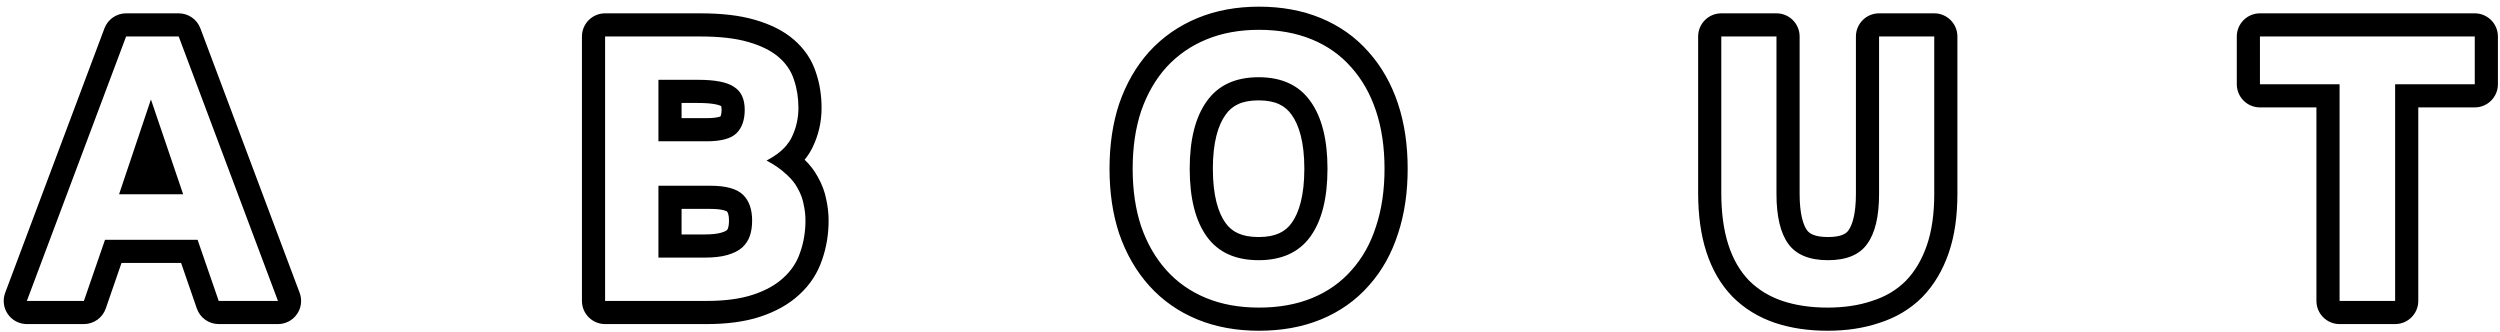
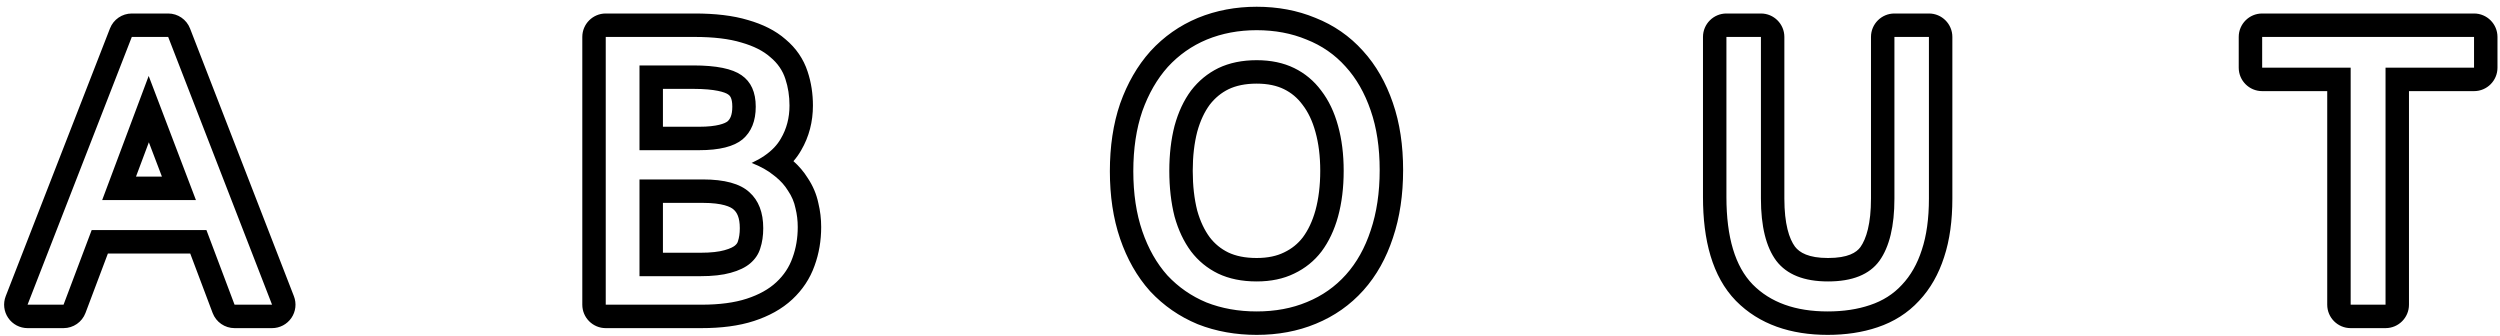
- <svg xmlns="http://www.w3.org/2000/svg" width="324" height="43" viewBox="0 0 324 43" fill="none">
-   <path fill-rule="evenodd" clip-rule="evenodd" d="M13.536 3.674C13.975 2.503 15.094 1.728 16.345 1.728L23.16 1.728C24.411 1.728 25.53 2.503 25.969 3.674L38.833 37.946C39.179 38.867 39.051 39.9 38.49 40.708C37.93 41.517 37.009 42 36.025 42H28.345C27.065 42 25.927 41.189 25.509 39.98L23.471 34.08L15.746 34.08L13.708 39.98C13.29 41.189 12.152 42 10.873 42H3.48C2.496 42 1.575 41.517 1.014 40.708C0.454 39.9 0.326 38.867 0.672 37.946L13.536 3.674ZM13.608 31.08H25.608L28.345 39H36.025L23.16 4.728L16.345 4.728L3.48 39H10.873L13.608 31.08ZM19.561 12.888L15.432 25.176H23.736L19.561 12.888ZM75.42 4.728C75.42 3.071 76.763 1.728 78.42 1.728L90.756 1.728C93.442 1.728 95.831 1.979 97.835 2.568C99.771 3.127 101.513 3.95 102.897 5.149C104.231 6.305 105.215 7.729 105.75 9.407C106.244 10.861 106.476 12.398 106.476 13.992C106.476 15.781 106.089 17.495 105.31 19.096C105.027 19.677 104.681 20.21 104.28 20.699C104.97 21.366 105.56 22.119 106.011 22.966C106.525 23.876 106.893 24.846 107.087 25.869C107.287 26.765 107.388 27.672 107.388 28.584C107.388 30.329 107.117 32.016 106.559 33.624C105.977 35.394 104.972 36.924 103.588 38.183C102.212 39.465 100.497 40.387 98.569 41.03C96.537 41.708 94.177 42 91.572 42H78.42C76.763 42 75.42 40.657 75.42 39V4.728ZM101.556 35.976C102.58 35.048 103.3 33.944 103.716 32.664C104.164 31.384 104.388 30.024 104.388 28.584C104.388 27.88 104.308 27.176 104.148 26.472C104.02 25.768 103.764 25.08 103.38 24.408C103.062 23.8 102.613 23.232 102.033 22.703C101.972 22.647 101.909 22.591 101.844 22.536C101.204 21.928 100.372 21.352 99.348 20.808C100.451 20.235 101.311 19.578 101.927 18.837C102.205 18.503 102.433 18.152 102.612 17.784C103.188 16.6 103.476 15.336 103.476 13.992C103.476 12.68 103.284 11.464 102.9 10.344C102.548 9.224 101.892 8.248 100.932 7.416C99.972 6.584 98.66 5.928 96.996 5.448C95.364 4.968 93.284 4.728 90.756 4.728L78.42 4.728V39H91.572C93.972 39 95.988 38.728 97.62 38.184C99.252 37.64 100.564 36.904 101.556 35.976ZM94.26 33.048C95.06 32.824 95.7 32.504 96.18 32.088C96.66 31.64 96.996 31.128 97.188 30.552C97.38 29.976 97.476 29.32 97.476 28.584C97.476 27.112 97.076 25.992 96.276 25.224C95.476 24.456 94.068 24.072 92.052 24.072H85.332V33.384H91.332C92.516 33.384 93.492 33.272 94.26 33.048ZM88.332 30.384H91.332C92.354 30.384 93.022 30.284 93.42 30.168L93.451 30.159C93.879 30.039 94.091 29.914 94.18 29.849C94.288 29.738 94.324 29.659 94.342 29.603C94.413 29.39 94.476 29.064 94.476 28.584C94.476 27.727 94.273 27.465 94.211 27.401C94.185 27.384 94.078 27.322 93.831 27.254C93.461 27.153 92.887 27.072 92.052 27.072H88.332V30.384ZM93.469 13.758C93.459 13.752 93.45 13.745 93.44 13.739C93.44 13.739 93.441 13.739 93.44 13.739M93.469 13.758C93.488 13.83 93.516 13.978 93.516 14.232C93.516 14.626 93.463 14.86 93.42 14.983C93.403 15.03 93.388 15.063 93.374 15.086C93.335 15.103 93.27 15.127 93.174 15.153C92.862 15.238 92.349 15.312 91.572 15.312H88.332V13.344H90.516C91.478 13.344 92.199 13.412 92.718 13.515C92.973 13.565 93.155 13.62 93.279 13.666C93.394 13.709 93.44 13.739 93.44 13.739M85.332 10.344H90.516C92.692 10.344 94.228 10.648 95.124 11.256C96.052 11.832 96.516 12.824 96.516 14.232C96.516 15.544 96.164 16.552 95.46 17.256C94.756 17.96 93.46 18.312 91.572 18.312H85.332V10.344ZM145.065 30.338L145.052 30.301C144.196 27.734 143.794 24.909 143.794 21.864C143.794 18.819 144.196 15.995 145.052 13.427L145.065 13.39C145.949 10.848 147.228 8.603 148.93 6.708L148.953 6.683C150.696 4.784 152.791 3.334 155.202 2.339C157.634 1.335 160.303 0.864 163.162 0.864C166.048 0.864 168.734 1.333 171.171 2.339C173.588 3.336 175.666 4.796 177.358 6.721C179.063 8.623 180.326 10.876 181.176 13.427C182.032 15.995 182.434 18.819 182.434 21.864C182.434 24.901 182.034 27.719 181.183 30.281C180.364 32.84 179.115 35.101 177.405 37.008C175.713 38.932 173.635 40.392 171.219 41.389C168.778 42.396 166.074 42.864 163.162 42.864C160.277 42.864 157.59 42.395 155.154 41.389C152.737 40.392 150.649 38.935 148.93 37.02C147.228 35.125 145.949 32.88 145.065 30.338ZM178.33 29.352C179.066 27.144 179.434 24.648 179.434 21.864C179.434 19.08 179.066 16.584 178.33 14.376C177.594 12.168 176.522 10.28 175.114 8.712C173.738 7.144 172.042 5.944 170.026 5.112C168.01 4.28 165.722 3.864 163.162 3.864C160.634 3.864 158.362 4.28 156.346 5.112C154.33 5.944 152.602 7.144 151.162 8.712C149.754 10.28 148.666 12.168 147.898 14.376C147.162 16.584 146.794 19.08 146.794 21.864C146.794 24.648 147.162 27.144 147.898 29.352C148.666 31.56 149.754 33.448 151.162 35.016C152.57 36.584 154.282 37.784 156.298 38.616C158.314 39.448 160.602 39.864 163.162 39.864C165.754 39.864 168.058 39.448 170.074 38.616C172.09 37.784 173.786 36.584 175.162 35.016C176.57 33.448 177.626 31.56 178.33 29.352ZM167.398 14.879L167.385 14.861C166.582 13.726 165.349 13.008 163.114 13.008C160.879 13.008 159.646 13.726 158.843 14.861L158.83 14.879C157.866 16.22 157.186 18.421 157.186 21.864C157.186 25.346 157.869 27.559 158.83 28.897C159.626 30.004 160.861 30.72 163.114 30.72C165.368 30.72 166.603 30.004 167.398 28.897C168.36 27.559 169.042 25.346 169.042 21.864C169.042 18.421 168.362 16.22 167.398 14.879ZM220.079 4.728C220.079 3.071 221.423 1.728 223.079 1.728L230.231 1.728C231.888 1.728 233.231 3.071 233.231 4.728V25.128C233.231 27.792 233.719 29.191 234.194 29.843C234.457 30.205 235.072 30.72 236.903 30.72C238.742 30.72 239.311 30.203 239.539 29.88L239.55 29.864C239.555 29.857 239.56 29.85 239.565 29.843C240.04 29.191 240.527 27.792 240.527 25.128V4.728C240.527 3.071 241.871 1.728 243.527 1.728L250.679 1.728C252.336 1.728 253.679 3.071 253.679 4.728V25.128C253.679 27.953 253.332 30.525 252.555 32.778C251.794 34.986 250.67 36.922 249.133 38.501L249.105 38.529C247.56 40.075 245.685 41.174 243.548 41.851C241.496 42.544 239.252 42.864 236.855 42.864C234.418 42.864 232.137 42.542 230.051 41.846L230.035 41.841C227.934 41.127 226.09 40.013 224.558 38.481L224.53 38.453C222.973 36.854 221.862 34.878 221.136 32.624C220.408 30.363 220.079 27.798 220.079 24.984V4.728ZM242.615 39C244.343 38.456 245.799 37.592 246.983 36.408C248.167 35.192 249.079 33.656 249.719 31.8C250.359 29.944 250.679 27.72 250.679 25.128V4.728L243.527 4.728V25.128C243.527 28.04 243.015 30.2 241.991 31.608C240.999 33.016 239.303 33.72 236.903 33.72C234.503 33.72 232.791 33.016 231.767 31.608C230.743 30.2 230.231 28.04 230.231 25.128V4.728L223.079 4.728V24.984C223.079 27.576 223.383 29.816 223.991 31.704C224.599 33.592 225.495 35.144 226.679 36.36C227.863 37.544 229.303 38.424 230.999 39C232.727 39.576 234.679 39.864 236.855 39.864C238.999 39.864 240.919 39.576 242.615 39ZM292.889 13.92C291.232 13.92 289.889 12.577 289.889 10.92V4.728C289.889 3.071 291.232 1.728 292.889 1.728L320.729 1.728C322.385 1.728 323.729 3.071 323.729 4.728V10.92C323.729 12.577 322.385 13.92 320.729 13.92L313.409 13.92V39C313.409 40.657 312.065 42 310.409 42H303.209C301.552 42 300.209 40.657 300.209 39V13.92L292.889 13.92ZM310.409 10.92L320.729 10.92V4.728L292.889 4.728V10.92L303.209 10.92V39H310.409V10.92ZM169.834 30.648C168.362 32.696 166.122 33.72 163.114 33.72C160.106 33.72 157.866 32.696 156.394 30.648C154.922 28.6 154.186 25.672 154.186 21.864C154.186 18.088 154.922 15.176 156.394 13.128C157.866 11.048 160.106 10.008 163.114 10.008C166.122 10.008 168.362 11.048 169.834 13.128C171.306 15.176 172.042 18.088 172.042 21.864C172.042 25.672 171.306 28.6 169.834 30.648Z" fill="black" fill-opacity="1" />
+ <svg xmlns="http://www.w3.org/2000/svg" width="320" height="43" viewBox="0 0 320 43" fill="none">
+   <path fill-rule="evenodd" clip-rule="evenodd" d="M14.076 3.64C14.524 2.487 15.635 1.728 16.871 1.728H21.527C22.765 1.728 23.876 2.489 24.324 3.643L37.62 37.915C37.978 38.838 37.858 39.878 37.299 40.695C36.739 41.512 35.813 42 34.823 42H30.023C28.775 42 27.657 41.227 27.216 40.058L24.348 32.448H13.811L10.943 40.058C10.502 41.227 9.384 42 8.135 42H3.527C2.537 42 1.61 41.511 1.051 40.693C0.492 39.876 0.372 38.835 0.732 37.911L14.076 3.64ZM11.735 29.448H26.423L30.023 39H34.823L21.527 4.728H16.871L3.527 39H8.135L11.735 29.448ZM13.079 25.608L19.031 9.72L25.079 25.608H13.079ZM17.407 22.608H20.727L19.054 18.212L17.407 22.608ZM74.535 4.728C74.535 3.071 75.878 1.728 77.535 1.728H88.911C91.499 1.728 93.813 1.979 95.762 2.571C97.587 3.096 99.244 3.882 100.563 5.044C101.88 6.147 102.845 7.531 103.377 9.168C103.837 10.553 104.055 12.008 104.055 13.512C104.055 15.561 103.57 17.495 102.549 19.236C102.265 19.736 101.933 20.2 101.561 20.63C102.27 21.26 102.885 21.976 103.385 22.782C104.045 23.766 104.508 24.844 104.75 26.003C104.993 27 105.111 28.023 105.111 29.064C105.111 30.788 104.837 32.447 104.262 34.016C103.677 35.669 102.713 37.108 101.422 38.313C100.072 39.574 98.394 40.47 96.514 41.084C94.553 41.724 92.28 42 89.775 42H77.535C75.878 42 74.535 40.657 74.535 39V4.728ZM101.439 33C101.887 31.784 102.111 30.472 102.111 29.064C102.111 28.232 102.015 27.432 101.823 26.664C101.663 25.864 101.343 25.112 100.863 24.408C100.457 23.741 99.919 23.139 99.25 22.604C99.181 22.548 99.111 22.494 99.039 22.44C98.303 21.832 97.359 21.304 96.207 20.856C97.417 20.294 98.379 19.638 99.093 18.887C99.436 18.525 99.722 18.142 99.951 17.736C100.687 16.488 101.055 15.08 101.055 13.512C101.055 12.296 100.879 11.16 100.527 10.104C100.175 9.016 99.535 8.088 98.607 7.32C97.711 6.52 96.479 5.896 94.911 5.448C93.343 4.968 91.343 4.728 88.911 4.728H77.535V39H89.775C92.079 39 94.015 38.744 95.583 38.232C97.151 37.72 98.415 37.016 99.375 36.12C100.335 35.224 101.023 34.184 101.439 33ZM94.911 9.624C93.727 8.792 91.679 8.376 88.767 8.376H81.855V19.224H89.487C92.079 19.224 93.935 18.76 95.055 17.832C96.175 16.872 96.735 15.48 96.735 13.656C96.735 11.8 96.127 10.456 94.911 9.624ZM93.124 15.536C93.419 15.274 93.735 14.802 93.735 13.656C93.735 12.501 93.403 12.227 93.217 12.1L93.186 12.079C92.809 11.814 91.579 11.376 88.767 11.376H84.855V16.224H89.487C91.825 16.224 92.807 15.786 93.124 15.536ZM97.311 31.8C97.567 31.032 97.695 30.168 97.695 29.208C97.695 27.192 97.103 25.656 95.919 24.6C94.735 23.512 92.751 22.968 89.967 22.968H81.855V35.352H89.631C91.199 35.352 92.495 35.208 93.519 34.92C94.575 34.632 95.407 34.232 96.015 33.72C96.655 33.176 97.087 32.536 97.311 31.8ZM94.078 31.429C94.317 31.224 94.4 31.061 94.441 30.927C94.449 30.901 94.457 30.876 94.465 30.851C94.602 30.44 94.695 29.904 94.695 29.208C94.695 27.799 94.304 27.179 93.922 26.839C93.911 26.829 93.9 26.819 93.889 26.809C93.543 26.491 92.504 25.968 89.967 25.968H84.855V32.352H89.631C91.041 32.352 92.04 32.22 92.707 32.032L92.73 32.026C93.508 31.814 93.901 31.576 94.078 31.429ZM153.325 41.504C153.306 41.496 153.288 41.489 153.269 41.481C150.961 40.519 148.943 39.124 147.241 37.306C147.226 37.29 147.211 37.274 147.197 37.258C145.516 35.382 144.256 33.129 143.377 30.565C142.482 27.953 142.063 25.054 142.063 21.912C142.063 18.77 142.482 15.871 143.377 13.259L143.39 13.223C144.301 10.672 145.573 8.433 147.245 6.566L147.268 6.541C148.97 4.684 150.994 3.263 153.317 2.295L153.334 2.288C155.679 1.327 158.197 0.864 160.855 0.864C163.528 0.864 166.045 1.321 168.365 2.283C170.728 3.217 172.77 4.629 174.455 6.506C176.144 8.356 177.405 10.597 178.283 13.157C179.182 15.744 179.599 18.63 179.599 21.768C179.599 24.906 179.182 27.811 178.293 30.445C177.446 33.017 176.201 35.279 174.514 37.162C172.83 39.041 170.791 40.469 168.433 41.437C166.102 42.406 163.562 42.864 160.855 42.864C158.186 42.864 155.664 42.424 153.325 41.504ZM167.287 38.664C169.239 37.864 170.903 36.696 172.279 35.16C173.655 33.624 174.711 31.736 175.447 29.496C176.215 27.224 176.599 24.648 176.599 21.768C176.599 18.888 176.215 16.344 175.447 14.136C174.679 11.896 173.607 10.024 172.231 8.52C170.855 6.984 169.191 5.832 167.239 5.064C165.319 4.264 163.191 3.864 160.855 3.864C158.551 3.864 156.423 4.264 154.471 5.064C152.551 5.864 150.887 7.032 149.479 8.568C148.103 10.104 147.015 11.992 146.215 14.232C145.447 16.472 145.063 19.032 145.063 21.912C145.063 24.792 145.447 27.352 146.215 29.592C146.983 31.832 148.055 33.72 149.431 35.256C150.839 36.76 152.503 37.912 154.423 38.712C156.375 39.48 158.519 39.864 160.855 39.864C163.223 39.864 165.367 39.464 167.287 38.664ZM169.111 11.592C168.183 10.344 167.031 9.384 165.655 8.712C164.279 8.04 162.679 7.704 160.855 7.704C158.999 7.704 157.367 8.04 155.959 8.712C154.583 9.384 153.415 10.344 152.455 11.592C151.527 12.84 150.823 14.344 150.343 16.104C149.895 17.832 149.671 19.752 149.671 21.864C149.671 24.008 149.895 25.96 150.343 27.72C150.823 29.448 151.527 30.936 152.455 32.184C153.383 33.4 154.535 34.344 155.911 35.016C157.319 35.688 158.967 36.024 160.855 36.024C162.679 36.024 164.279 35.688 165.655 35.016C167.063 34.344 168.231 33.4 169.159 32.184C170.087 30.936 170.791 29.448 171.271 27.72C171.751 25.96 171.991 24.008 171.991 21.864C171.991 19.752 171.751 17.832 171.271 16.104C170.791 14.344 170.071 12.84 169.111 11.592ZM168.379 26.924C168.776 25.463 168.991 23.784 168.991 21.864C168.991 19.977 168.777 18.332 168.381 16.907L168.377 16.893C167.984 15.451 167.42 14.314 166.733 13.421C166.723 13.408 166.714 13.395 166.704 13.382C166.057 12.513 165.277 11.866 164.339 11.408C163.444 10.971 162.309 10.704 160.855 10.704C159.369 10.704 158.197 10.971 157.264 11.414C156.327 11.873 155.528 12.524 154.848 13.402C154.188 14.296 153.637 15.434 153.242 16.876C152.872 18.314 152.671 19.969 152.671 21.864C152.671 23.788 152.871 25.476 153.243 26.948C153.636 28.352 154.185 29.478 154.851 30.379C155.491 31.212 156.269 31.85 157.215 32.314C158.142 32.754 159.328 33.024 160.855 33.024C162.309 33.024 163.444 32.757 164.339 32.32L164.363 32.309C165.345 31.84 166.132 31.202 166.763 30.379C167.433 29.473 167.985 28.339 168.379 26.924ZM217.982 4.728C217.982 3.071 219.326 1.728 220.982 1.728H225.398C227.055 1.728 228.398 3.071 228.398 4.728V25.416C228.398 28.674 229.013 30.564 229.761 31.577C230.342 32.328 231.483 33.024 233.99 33.024C236.557 33.024 237.629 32.315 238.133 31.63C238.887 30.567 239.486 28.645 239.486 25.416V4.728C239.486 3.071 240.83 1.728 242.486 1.728H246.902C248.559 1.728 249.902 3.071 249.902 4.728V25.416C249.902 28.192 249.575 30.718 248.841 32.926C248.151 35.065 247.102 36.952 245.641 38.502C244.189 40.076 242.392 41.2 240.323 41.892C238.361 42.557 236.222 42.864 233.942 42.864C229.244 42.864 225.187 41.537 222.206 38.514L222.191 38.499C219.158 35.379 217.982 30.706 217.982 25.224V4.728ZM243.446 36.456C244.566 35.272 245.414 33.784 245.99 31.992C246.598 30.168 246.902 27.976 246.902 25.416V4.728H242.486V25.416C242.486 28.936 241.846 31.592 240.566 33.384C239.286 35.144 237.094 36.024 233.99 36.024C230.918 36.024 228.71 35.144 227.366 33.384C226.054 31.624 225.398 28.968 225.398 25.416V4.728H220.982V25.224C220.982 30.376 222.102 34.104 224.342 36.408C226.614 38.712 229.814 39.864 233.942 39.864C235.958 39.864 237.766 39.592 239.366 39.048C240.998 38.504 242.358 37.64 243.446 36.456ZM289.557 11.664C287.9 11.664 286.557 10.321 286.557 8.664V4.728C286.557 3.071 287.9 1.728 289.557 1.728H316.677C318.334 1.728 319.677 3.071 319.677 4.728V8.664C319.677 10.321 318.334 11.664 316.677 11.664H308.349V39C308.349 40.657 307.006 42 305.349 42H300.885C299.228 42 297.885 40.657 297.885 39V11.664H289.557ZM300.885 8.664V39H305.349V8.664H316.677V4.728H289.557V8.664H300.885Z" fill="black" opacity="1" />
</svg>
